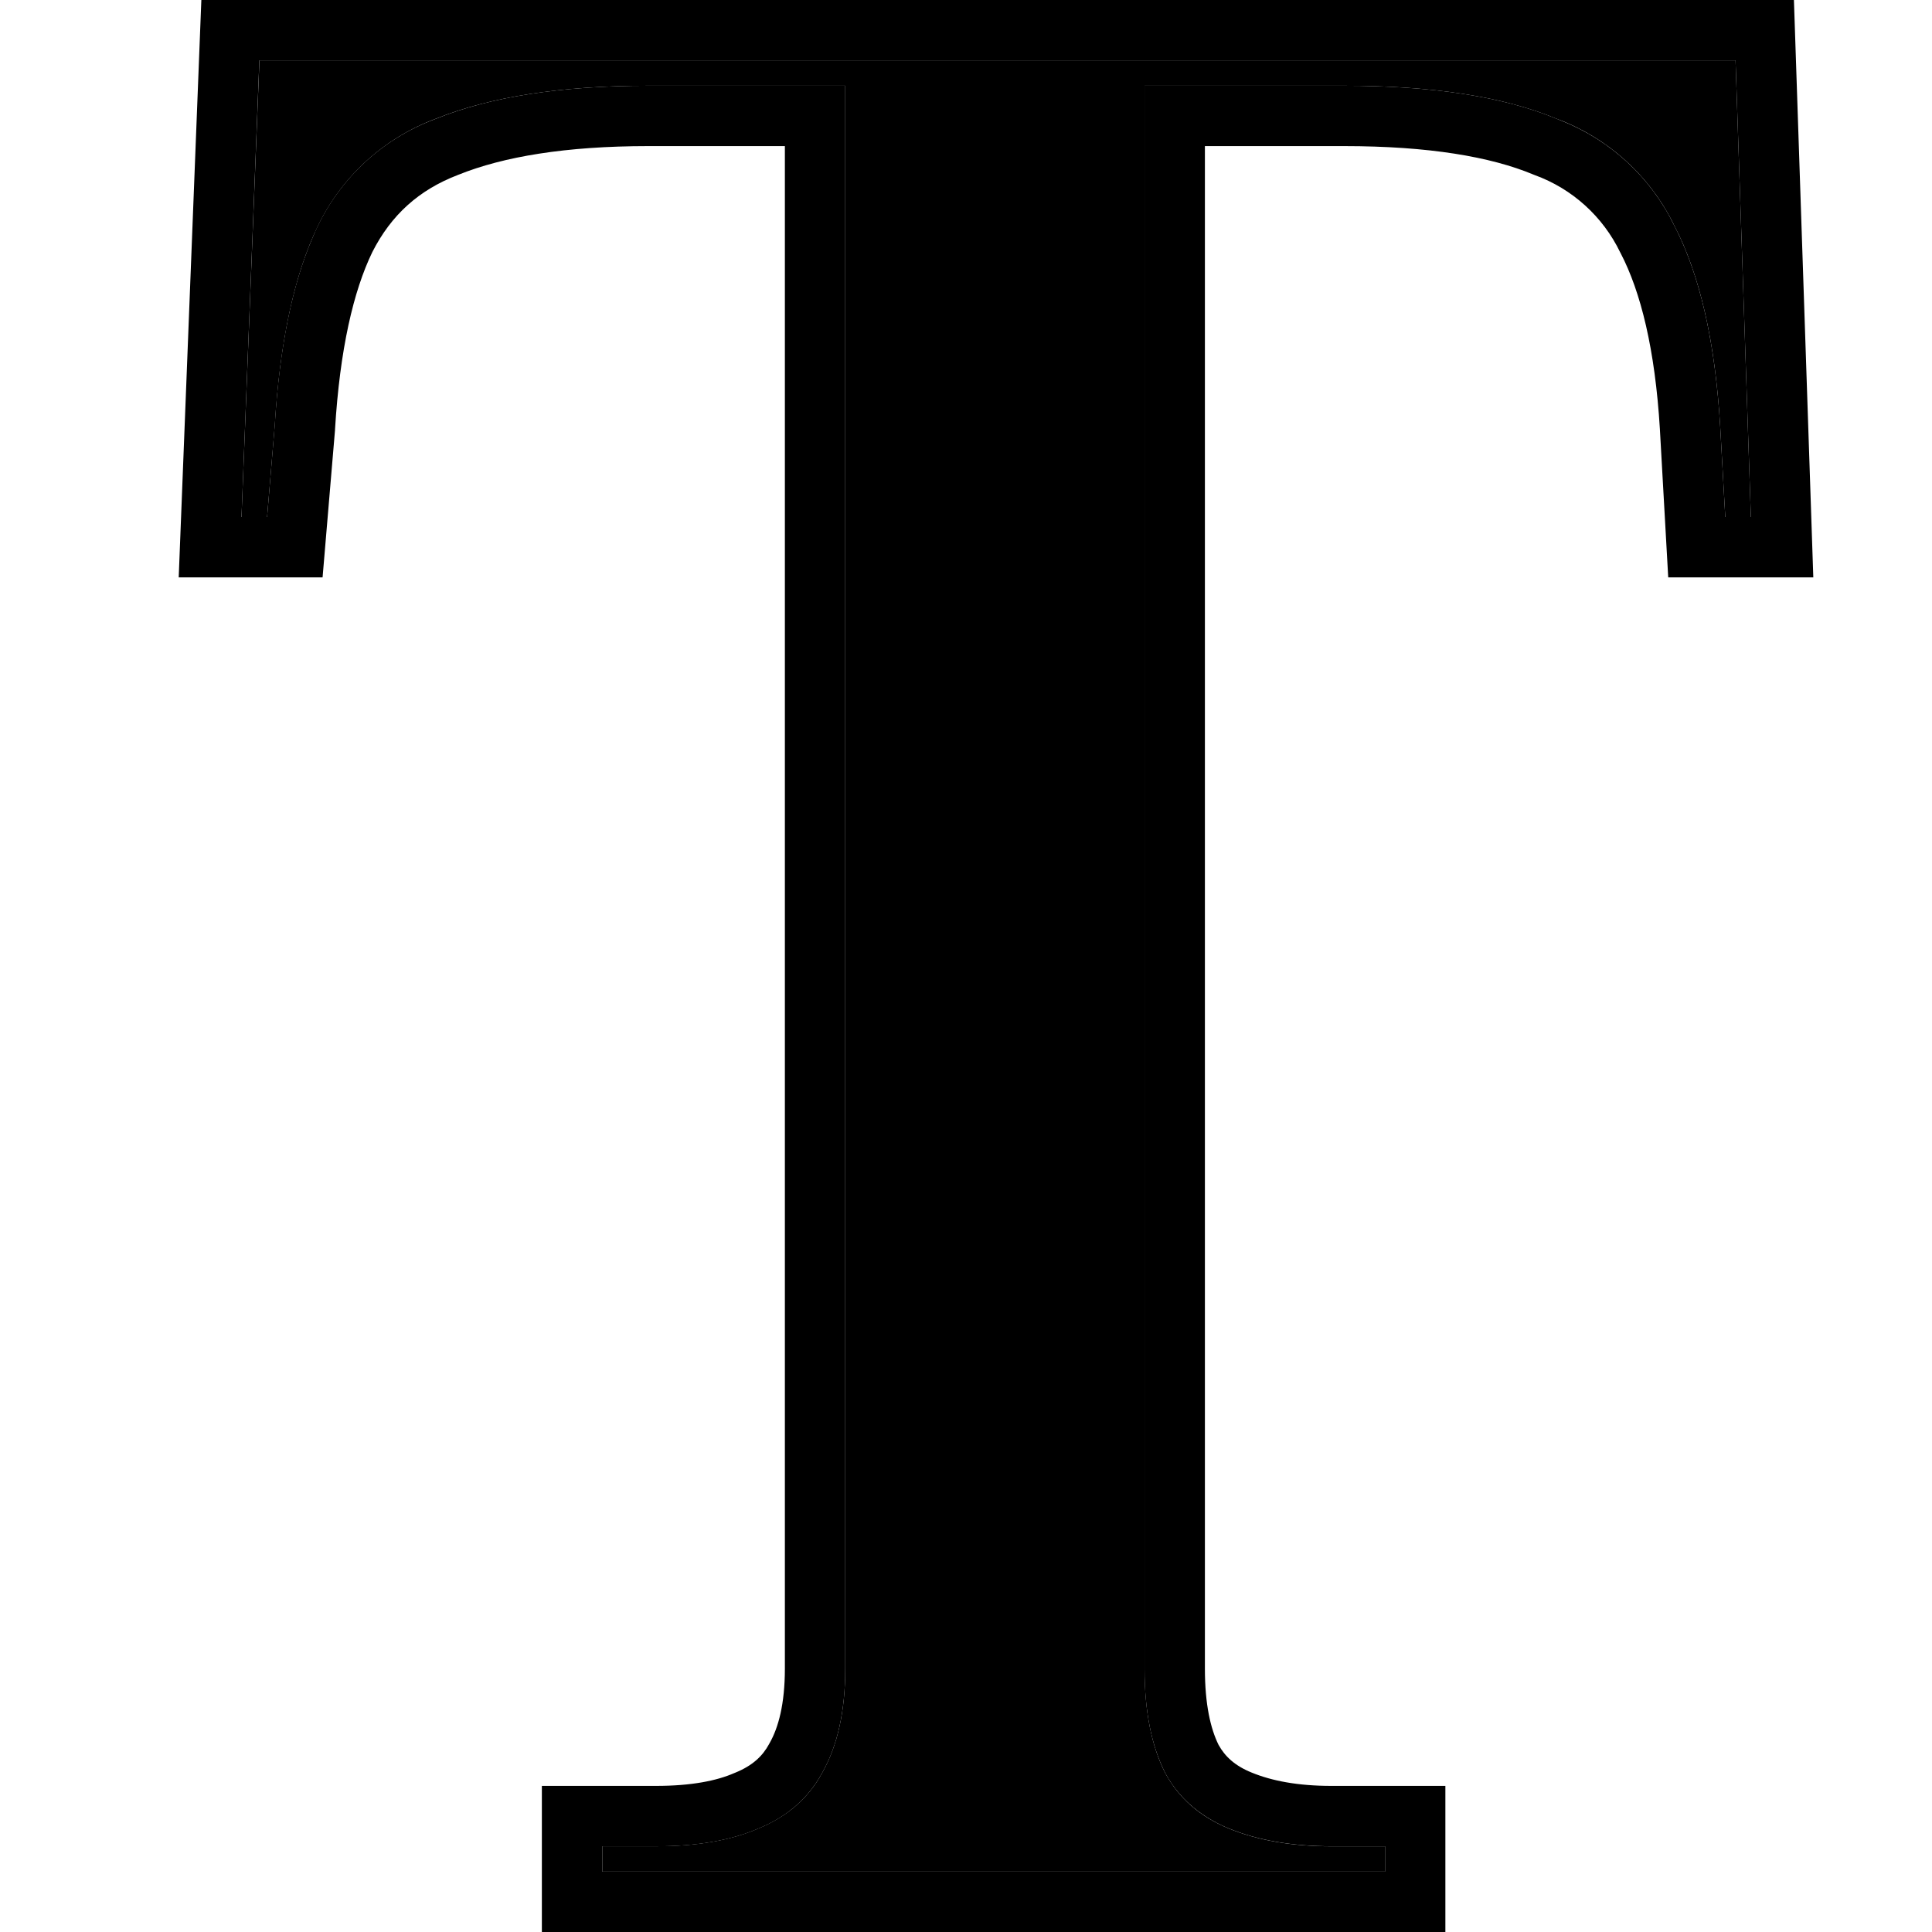
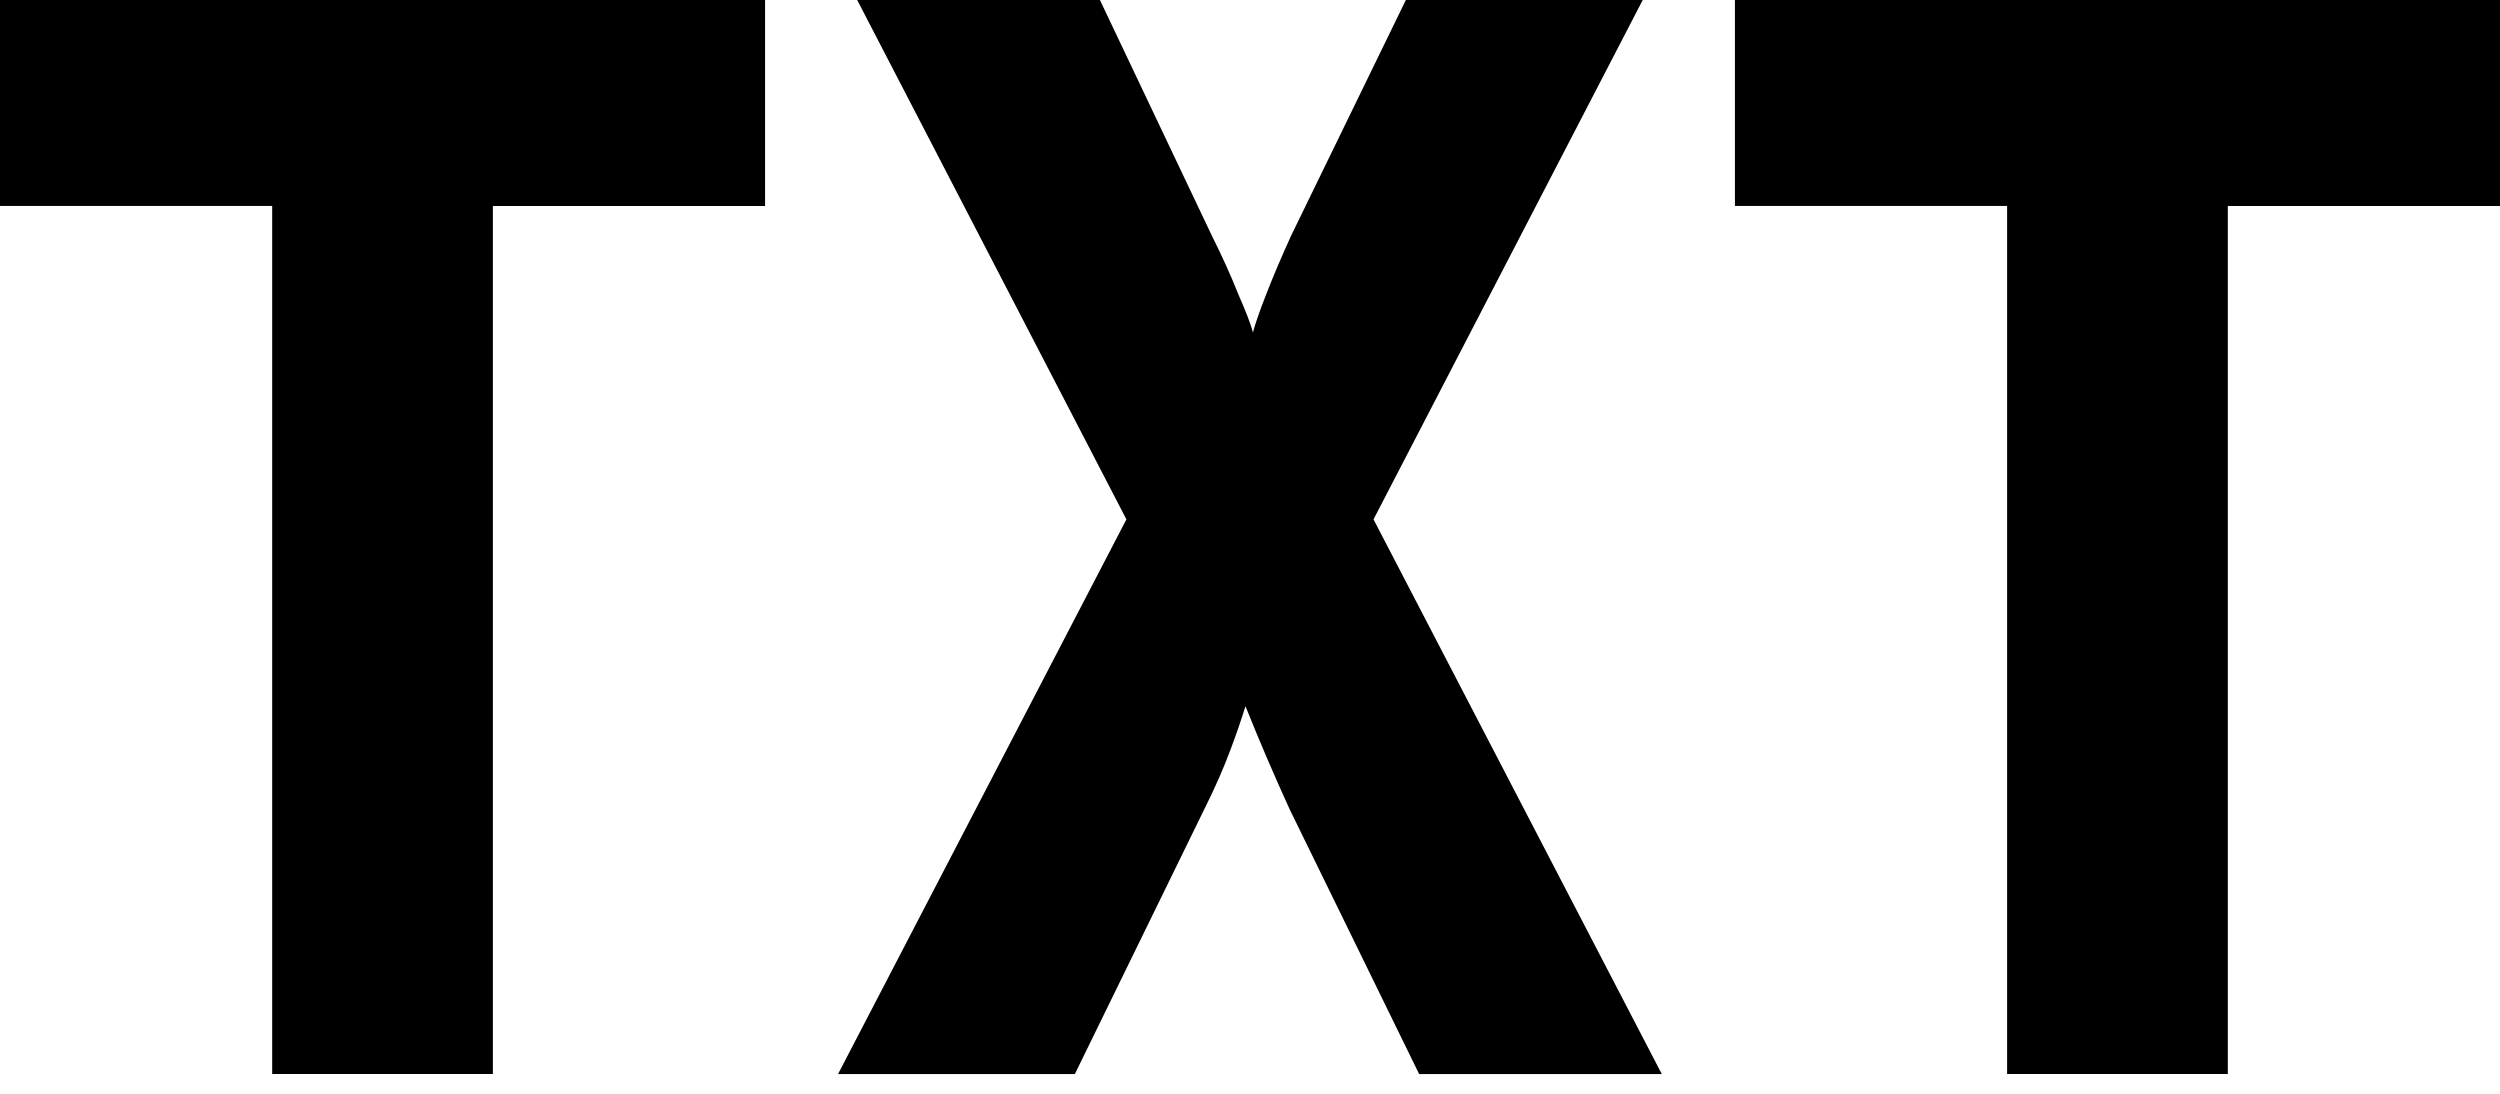
- <svg xmlns="http://www.w3.org/2000/svg" width="32" height="32" fill="currentColor" viewBox="0 0 32 32">
-   <path d="M9.975 31v-.42h.89c.677 0 1.242-.098 1.694-.294.48-.196.834-.505 1.06-.925.254-.448.381-1.022.381-1.722V1.42h-3.263c-1.44 0-2.613.182-3.517.546a3.53 3.53 0 0 0-1.949 1.765c-.395.812-.635 1.919-.72 3.32l-.127 1.512H4L4.297 1h24.449L29 8.563h-.424l-.085-1.513c-.084-1.4-.338-2.507-.762-3.319a3.53 3.53 0 0 0-1.95-1.765c-.875-.364-2.047-.546-3.516-.546h-3.305v26.22c0 .7.113 1.274.339 1.722.226.42.579.729 1.059.925.48.196 1.045.294 1.695.294h.89V31H9.975Z" />
-   <path fill-rule="evenodd" d="M8.975 32v-2.42h1.89c.589 0 1.008-.086 1.296-.212l.01-.004.01-.004c.286-.117.45-.275.557-.472l.005-.01.006-.01c.143-.253.251-.642.251-1.23V2.42h-2.263c-1.368 0-2.4.175-3.143.474l-.008.003-.007.003c-.64.246-1.1.66-1.412 1.275-.313.647-.537 1.606-.618 2.936v.011l-.206 2.441H2.96L3.335 0h26.378l.321 9.563h-2.403l-.138-2.452v-.003c-.08-1.326-.318-2.276-.65-2.914l-.007-.013A2.532 2.532 0 0 0 25.42 2.9l-.013-.005-.012-.005c-.706-.294-1.732-.47-3.133-.47h-2.305v25.22c0 .593.095.995.226 1.26.106.192.27.347.55.46.334.137.765.22 1.317.22h1.89V32H8.975Zm10.322-2.639c-.226-.448-.34-1.022-.34-1.722V1.42h3.306c1.469 0 2.641.182 3.517.546l.084.034a3.523 3.523 0 0 1 1.865 1.731c.04.077.079.157.116.24.354.785.57 1.812.646 3.08l.085 1.512H29L28.746 1H4.296L4 8.563h.424L4.55 7.05c.078-1.292.289-2.335.632-3.126A3.524 3.524 0 0 1 7.22 1.967c.903-.365 2.076-.547 3.516-.547H14v26.22c0 .7-.127 1.274-.381 1.722-.137.254-.32.467-.549.639-.15.113-.32.208-.51.286-.453.196-1.018.294-1.696.294h-.89V31h12.967v-.42h-.89c-.65 0-1.215-.098-1.695-.294a2.282 2.282 0 0 1-.51-.286 1.934 1.934 0 0 1-.55-.639Z" clip-rule="evenodd" />
+ <svg xmlns="http://www.w3.org/2000/svg" width="32" height="14" fill="currentColor" viewBox="0 0 32 14">
+   <g>
+     <path d="M25.691 13.748V2.636h-3.484V0H32v2.637h-3.484v11.11h-2.825Zm-14.964 0 3.691-7.1L10.972 0h3.107l1.431 3.013c.138.276.251.527.34.753.1.226.162.39.188.49.025-.1.081-.264.17-.49.087-.226.194-.477.32-.753L17.995 0h3.032l-3.446 6.648 3.69 7.1h-3.106l-1.658-3.39a29.829 29.829 0 0 1-.565-1.319 9.45 9.45 0 0 1-.188.547c-.088.238-.2.495-.339.772l-1.657 3.39h-3.032Zm-7.243 0V2.636H0V0h9.793v2.637H6.309v11.11H3.484Z" />
+   </g>
</svg>
